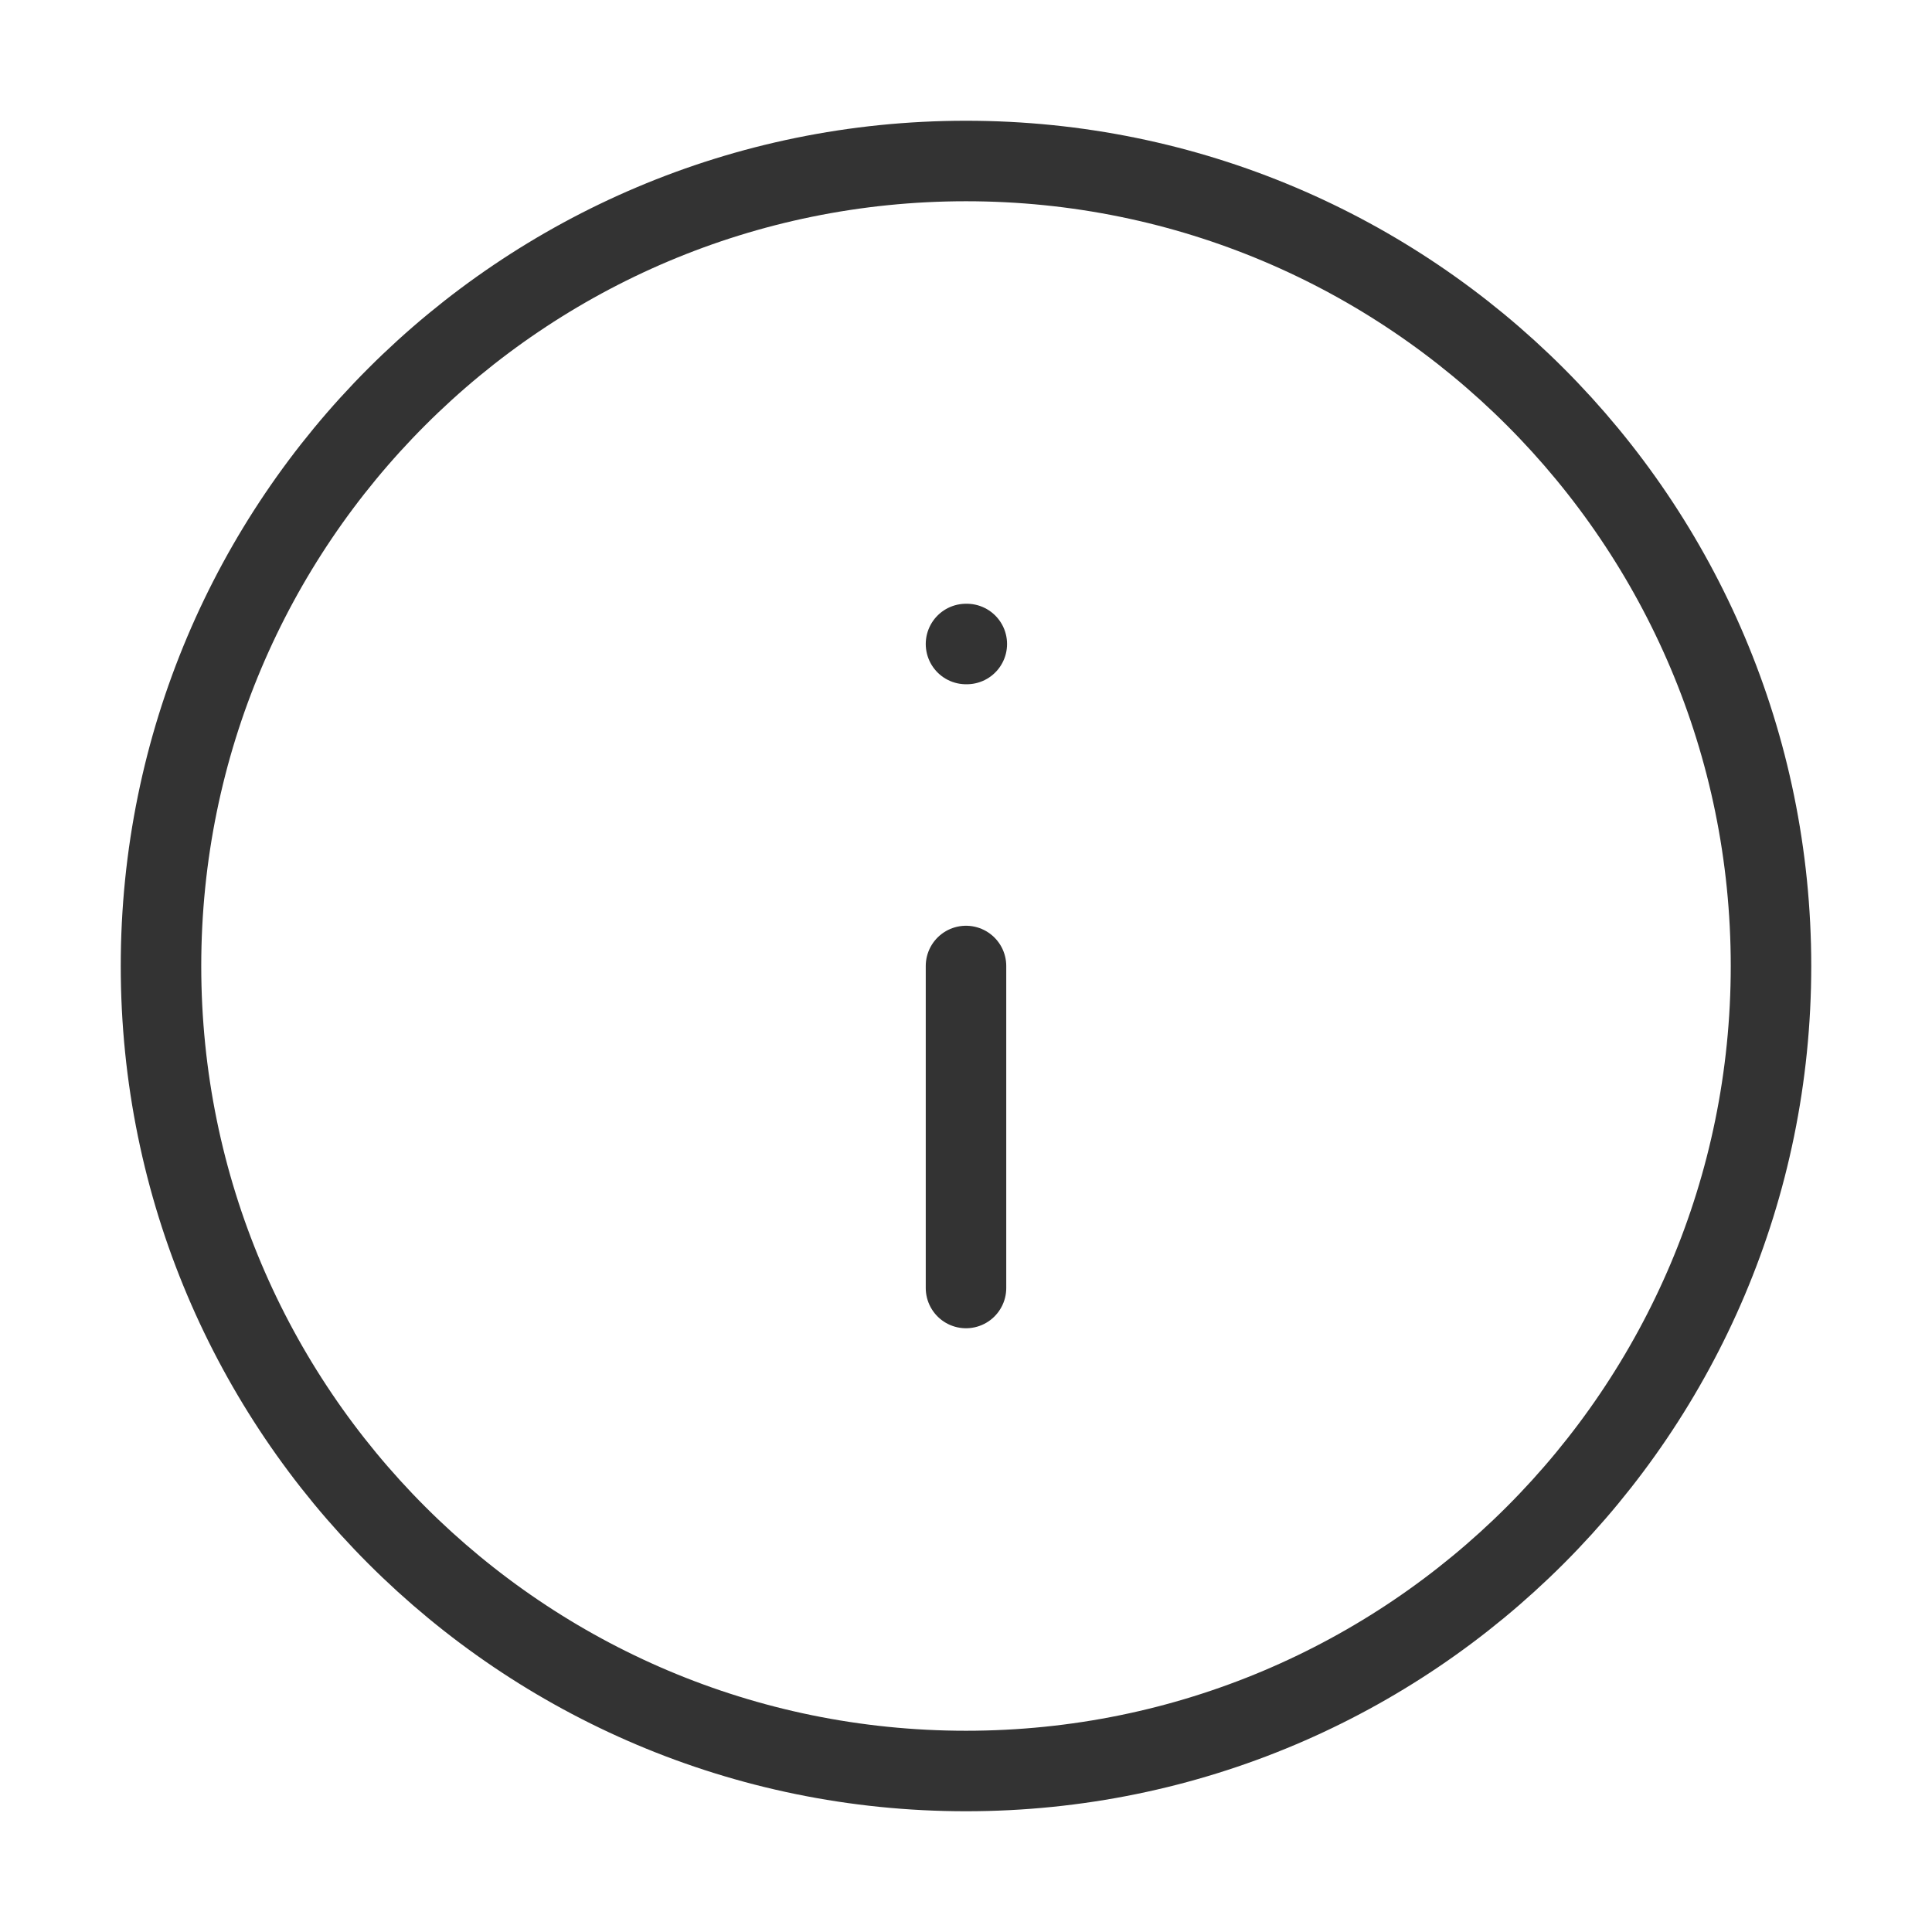
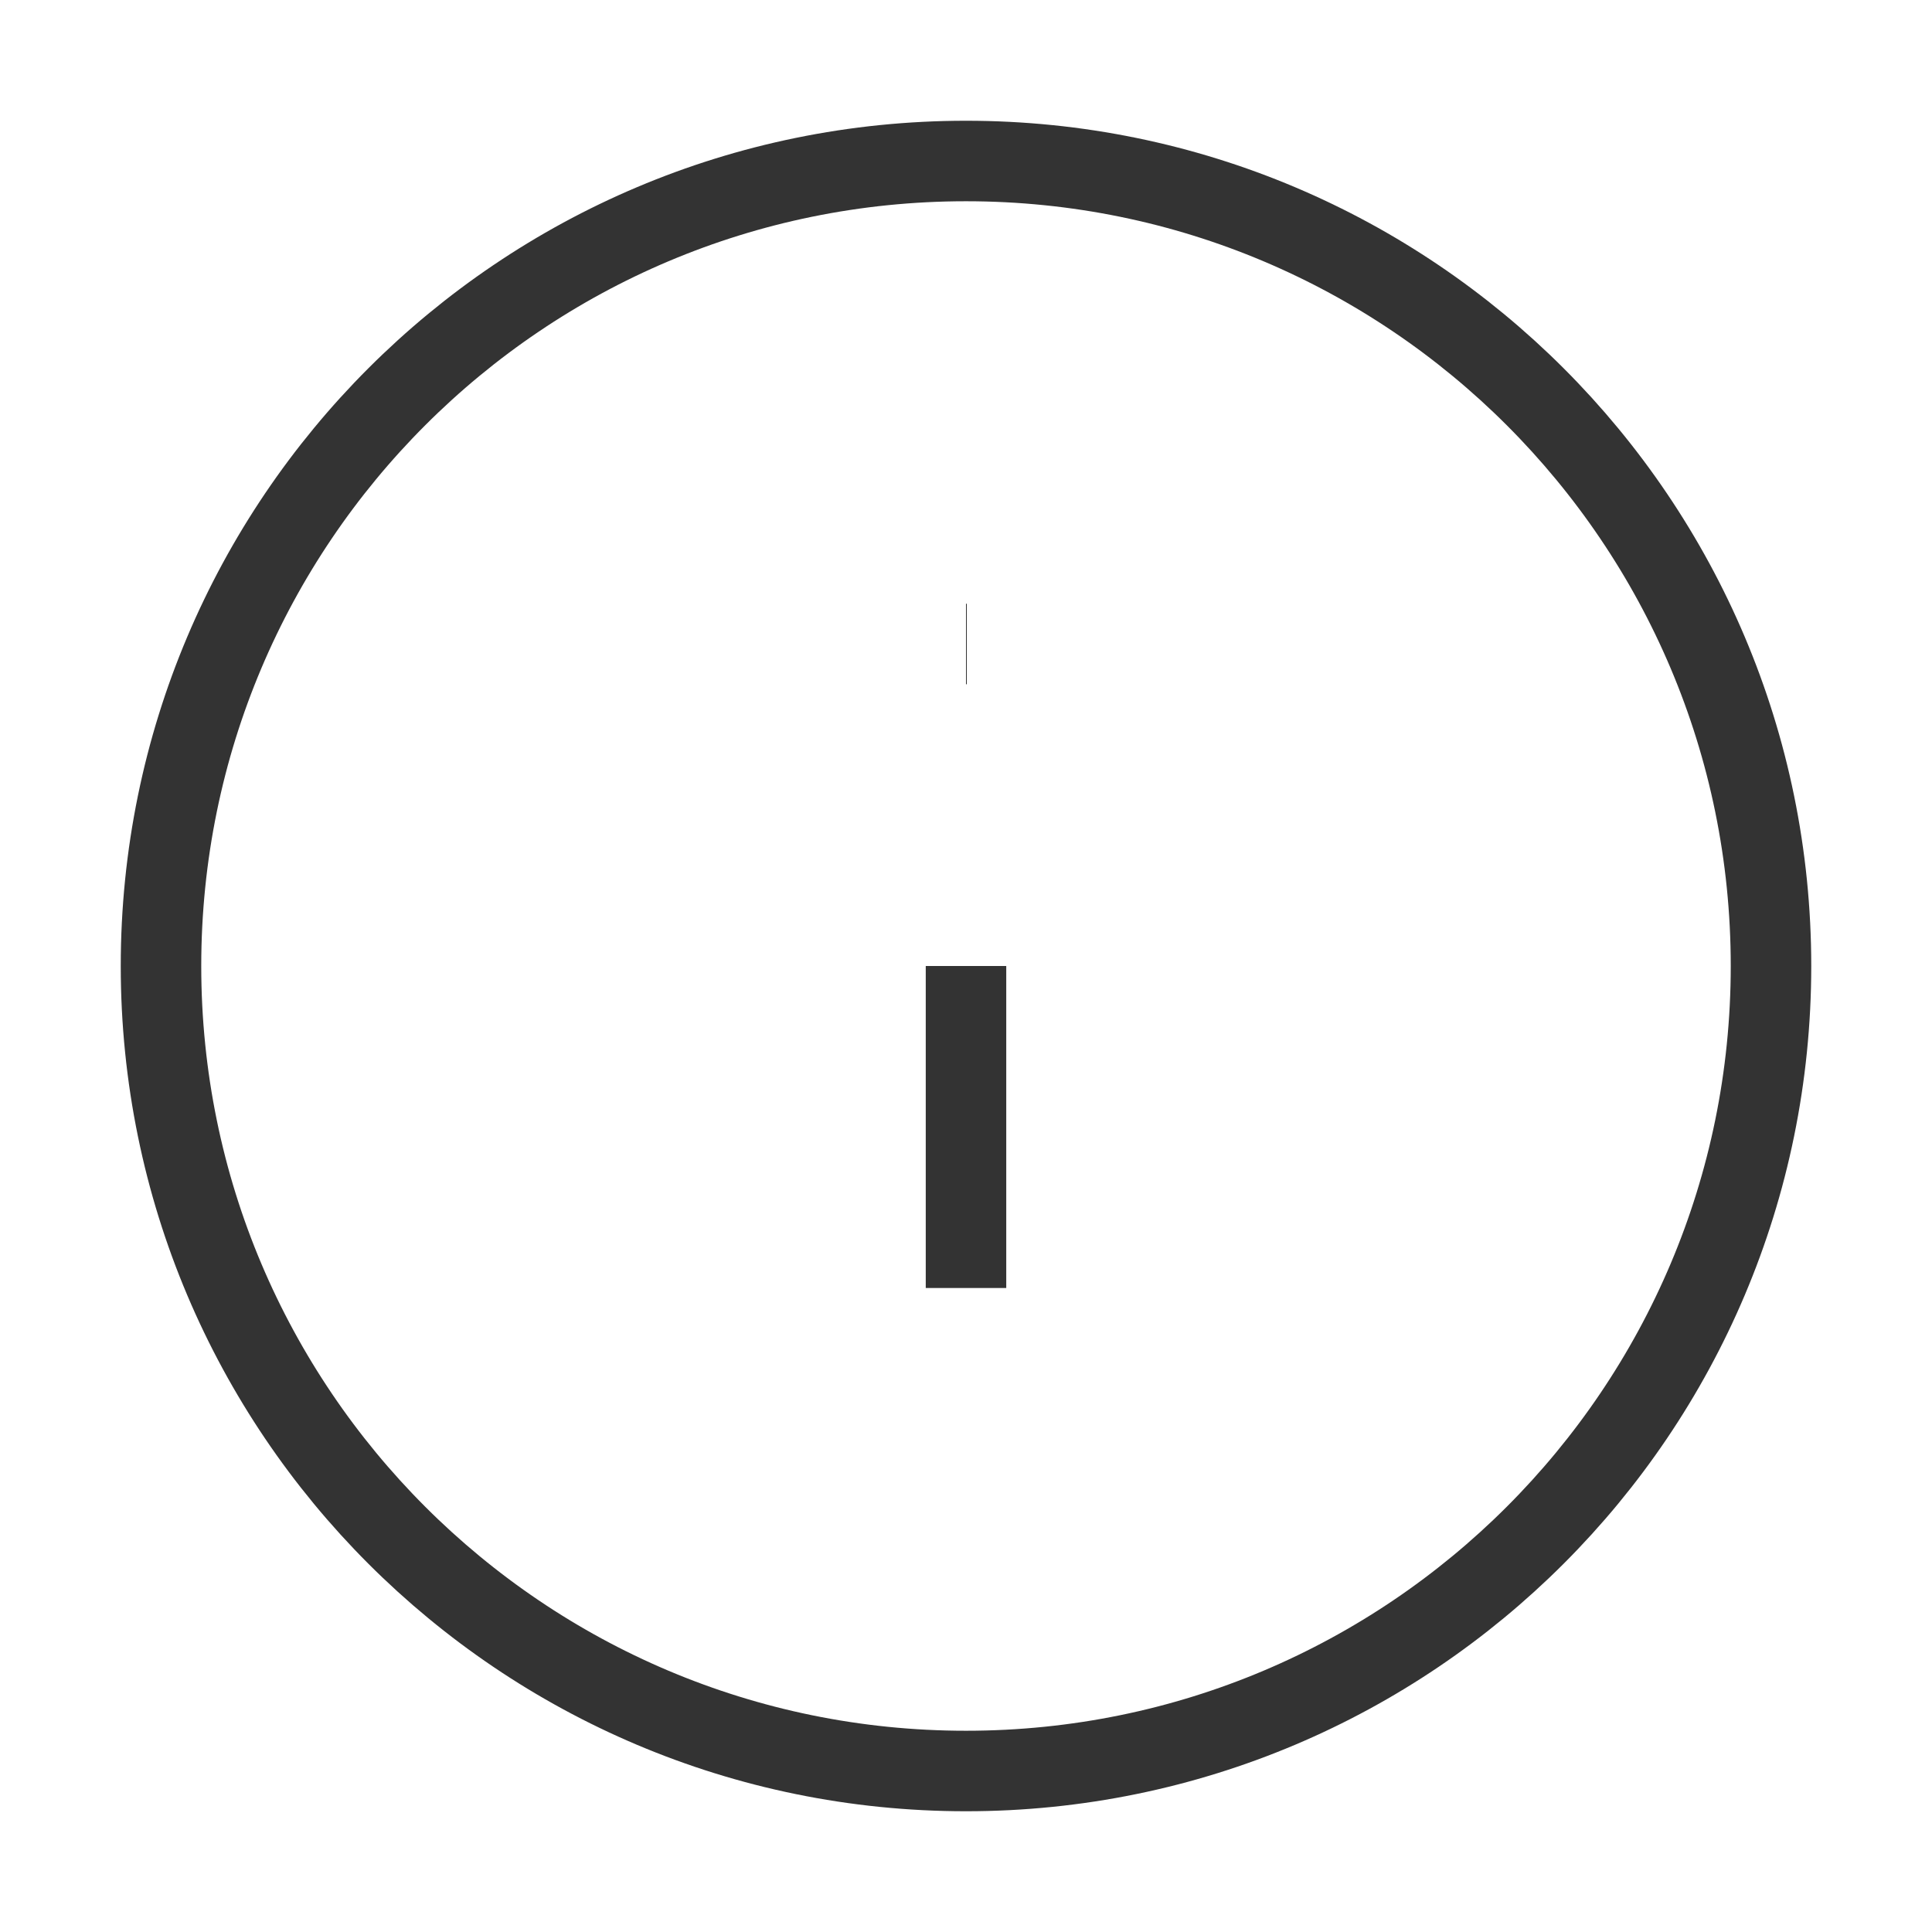
- <svg xmlns="http://www.w3.org/2000/svg" width="24" height="24" viewBox="0 0 24 24" fill="none" stroke="#333" stroke-width="1" stroke-linecap="round" stroke-linejoin="round" class="feather feather-info">
+ <svg xmlns="http://www.w3.org/2000/svg" width="24" height="24" viewBox="0 0 24 24" fill="none" stroke="#333" strokeWidth="1" strokeLinecap="round" strokeLinejoin="round" class="feather feather-info">
  <circle cx="12" cy="12" r="10" />
  <line x1="12" y1="16" x2="12" y2="12" />
  <line x1="12" y1="8" x2="12.01" y2="8" />
</svg>
